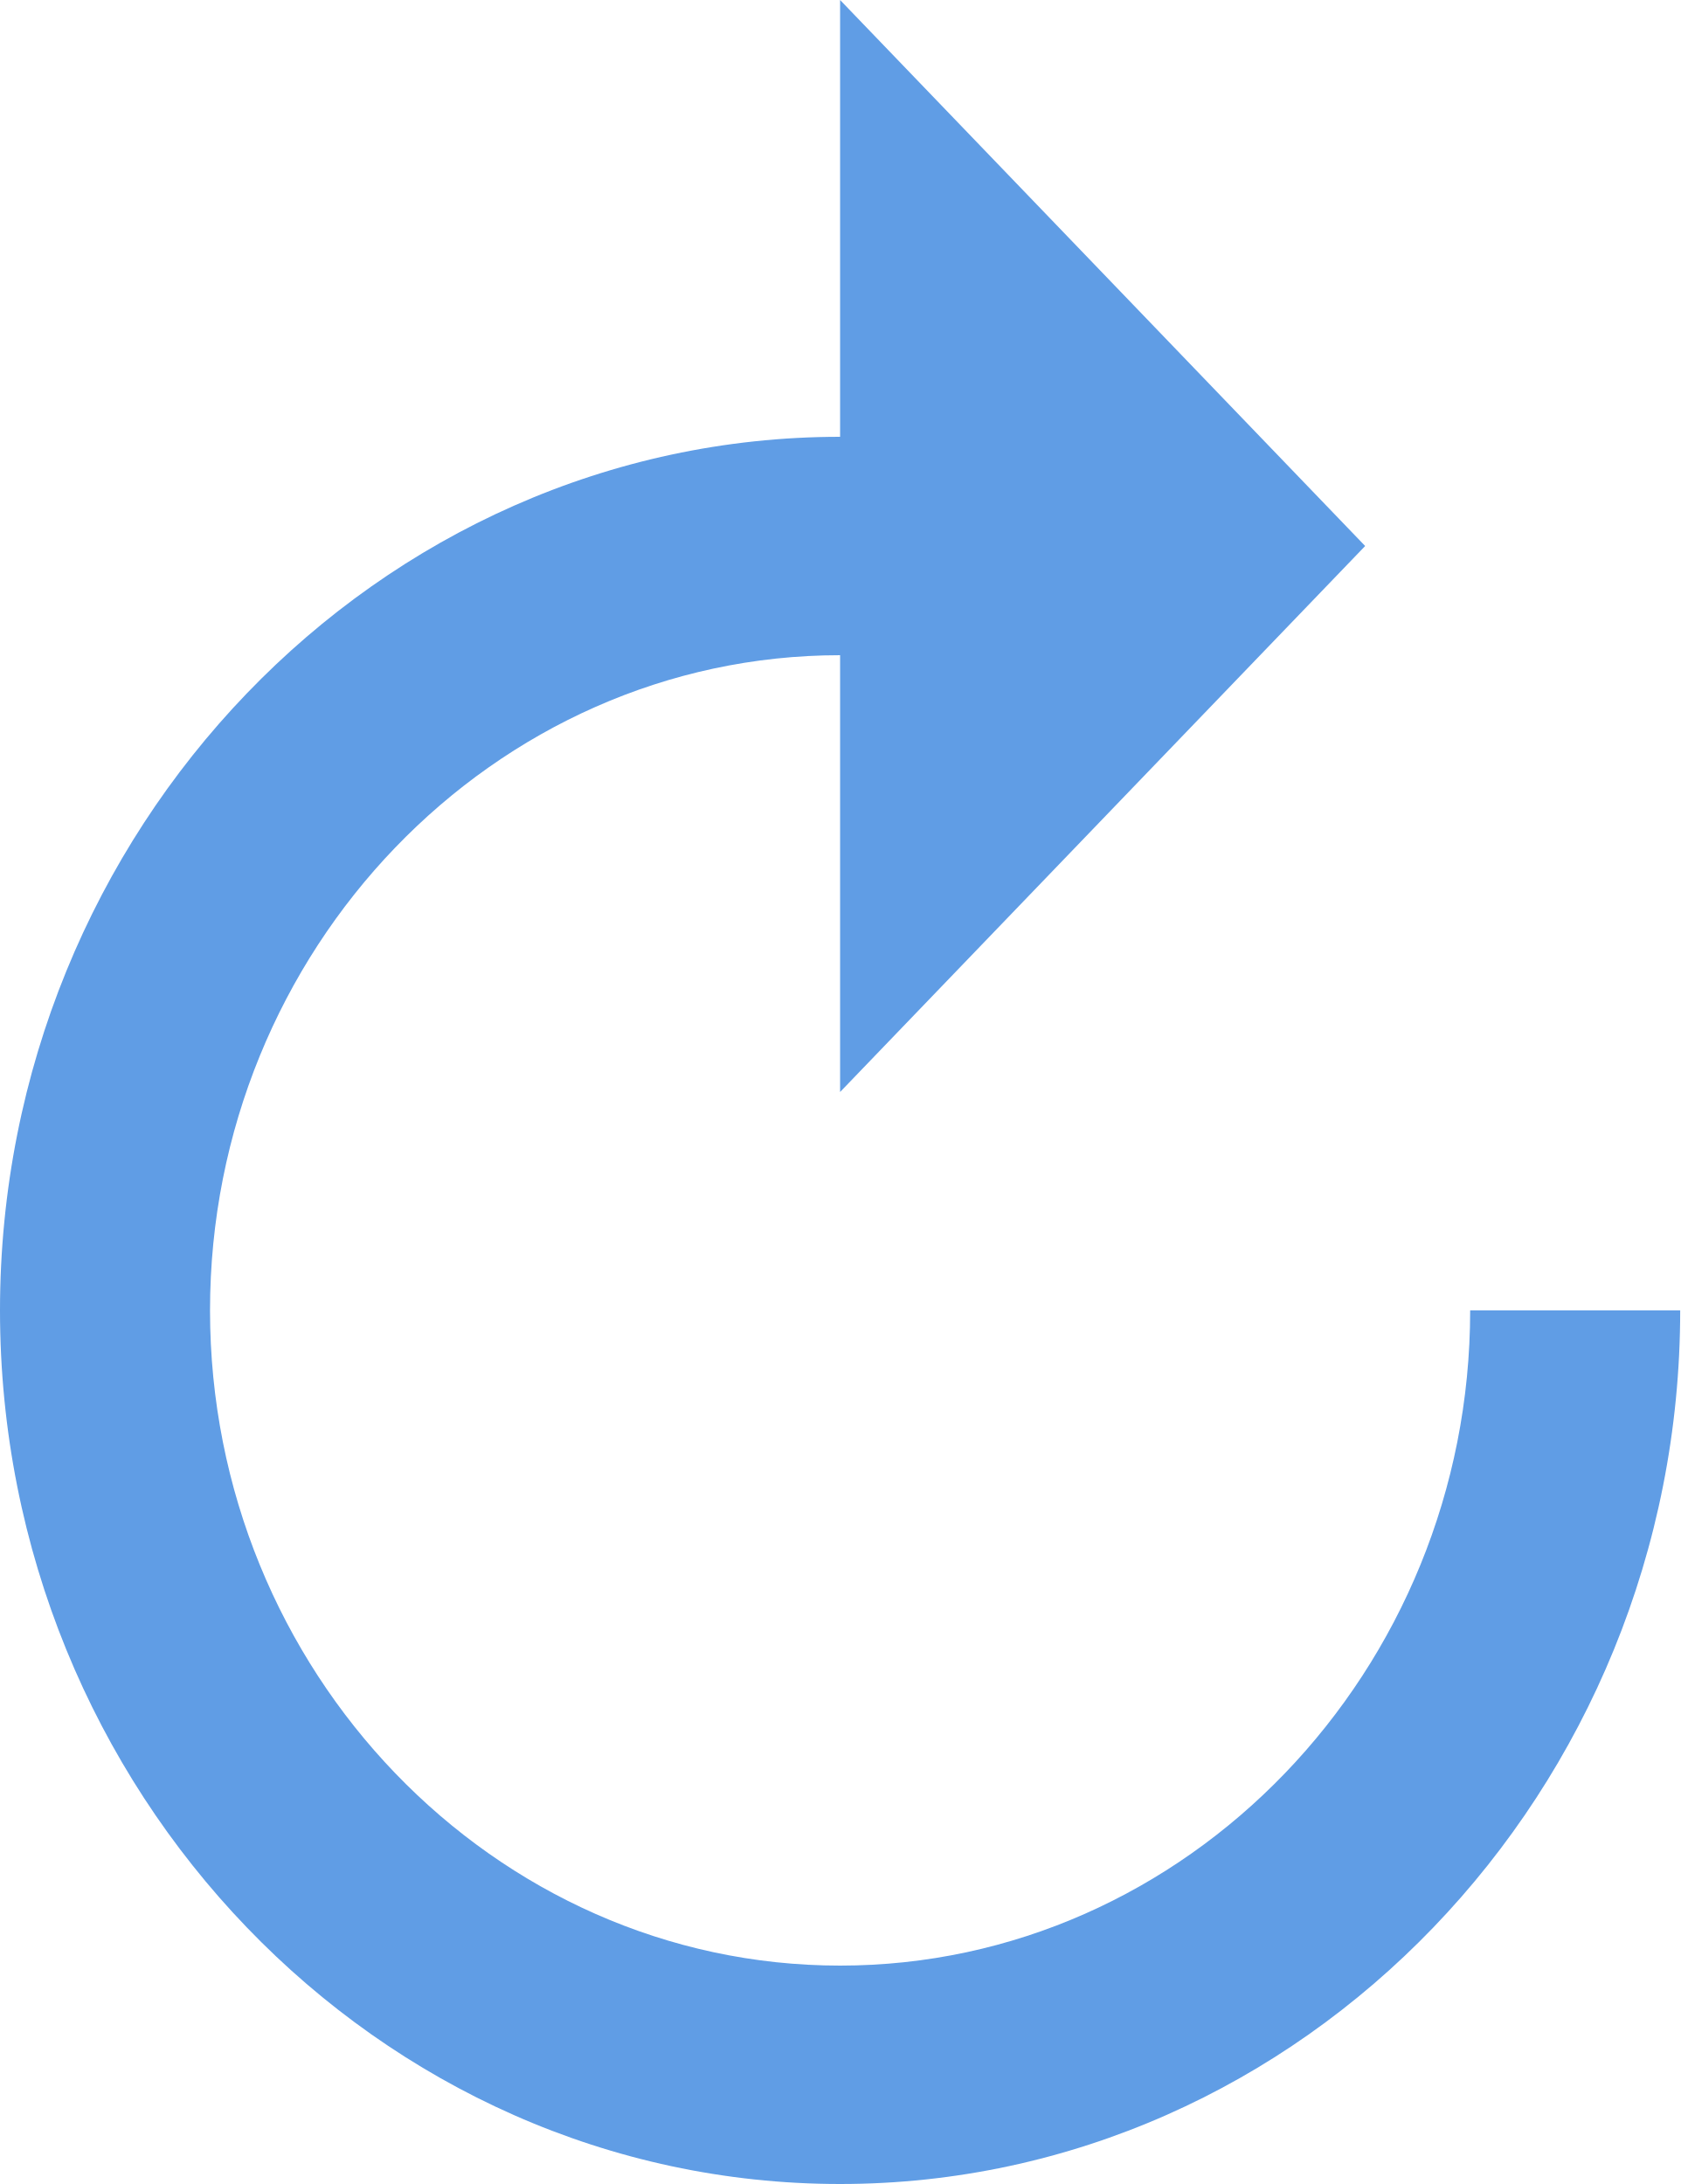
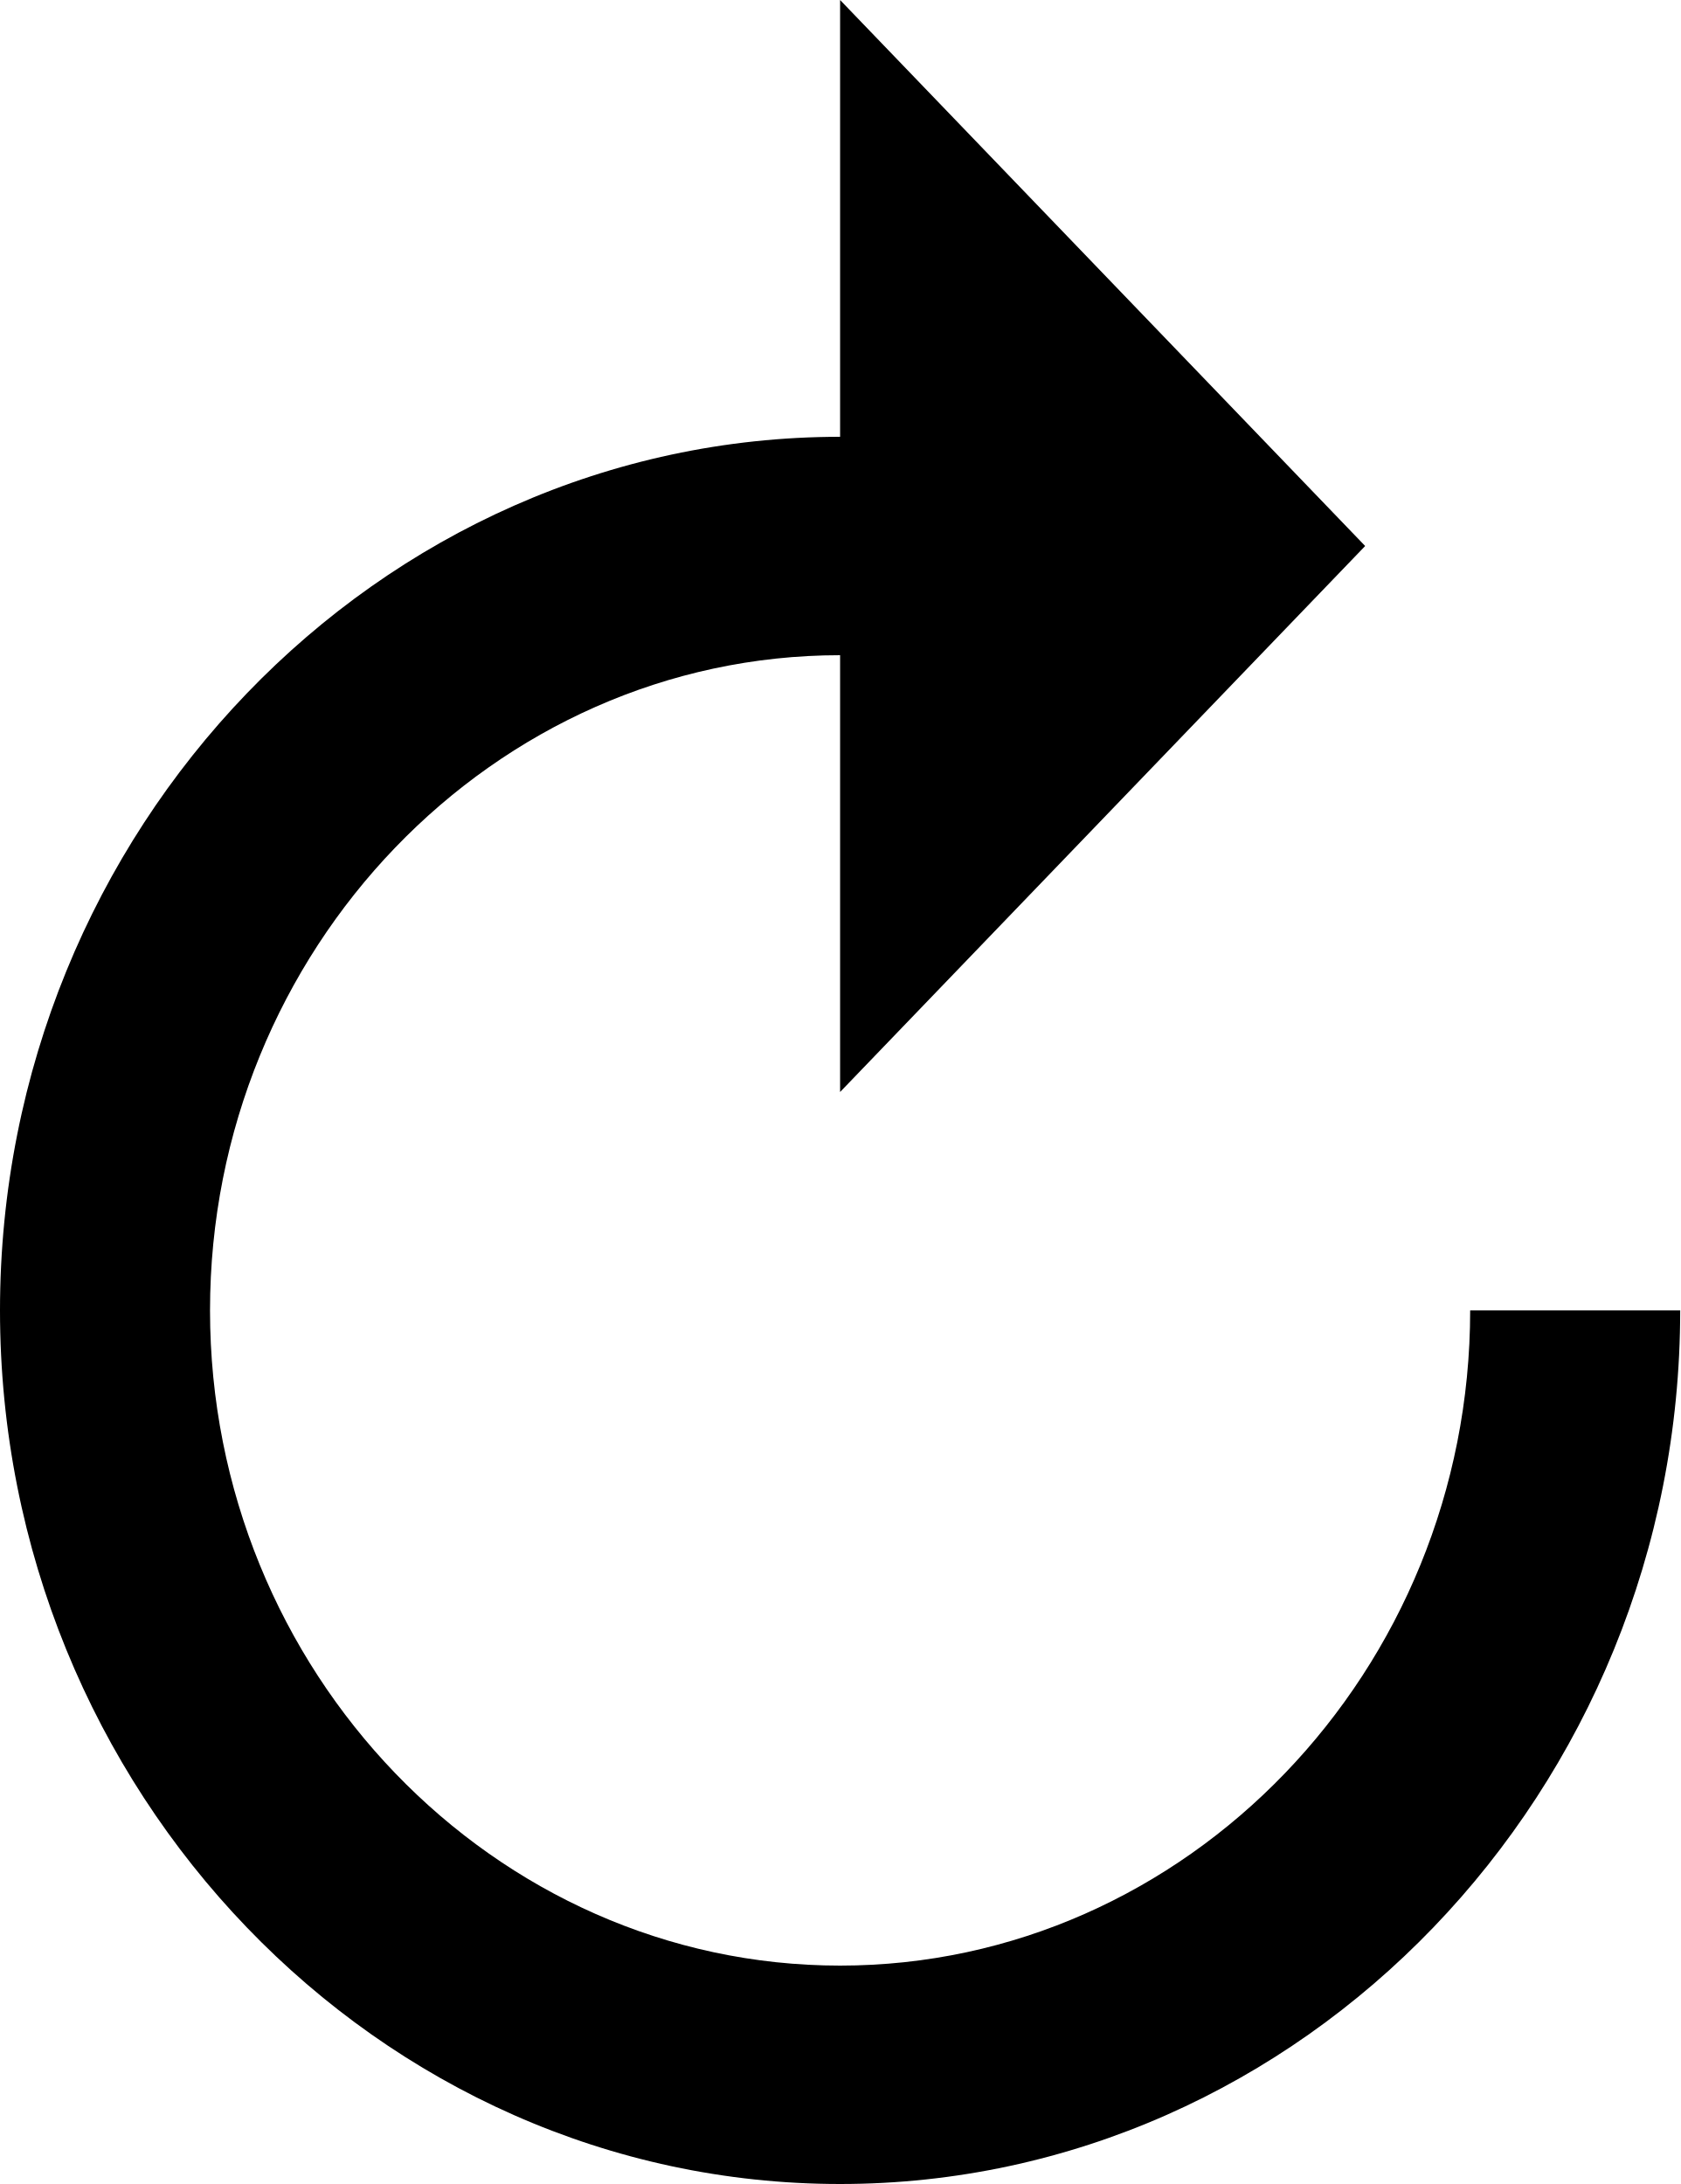
<svg xmlns="http://www.w3.org/2000/svg" width="10" height="13" viewBox="0 0 10 13">
-   <path fill="#609DE5" fill-rule="evenodd" d="M623,767.6 L623,765 L619.875,768.25 L623,771.5 L623,768.9 C625.062,768.9 626.75,770.655 626.75,772.8 C626.75,774.945 625.062,776.7 623,776.7 C620.938,776.7 619.25,774.945 619.25,772.8 L618,772.8 C618,775.66 620.25,778 623,778 C625.75,778 628,775.66 628,772.8 C628,769.94 625.75,767.6 623,767.6 L623,767.6 Z" transform="matrix(-1 0 0 1 628 -765)" />
+   <path fill="#000" fill-rule="evenodd" d="M623,767.6 L623,765 L619.875,768.25 L623,771.5 L623,768.9 C625.062,768.9 626.75,770.655 626.75,772.8 C626.75,774.945 625.062,776.7 623,776.7 C620.938,776.7 619.25,774.945 619.25,772.8 L618,772.8 C618,775.66 620.25,778 623,778 C625.75,778 628,775.66 628,772.8 C628,769.94 625.75,767.6 623,767.6 L623,767.6 Z" transform="matrix(-1 0 0 1 628 -765)" />
</svg>
